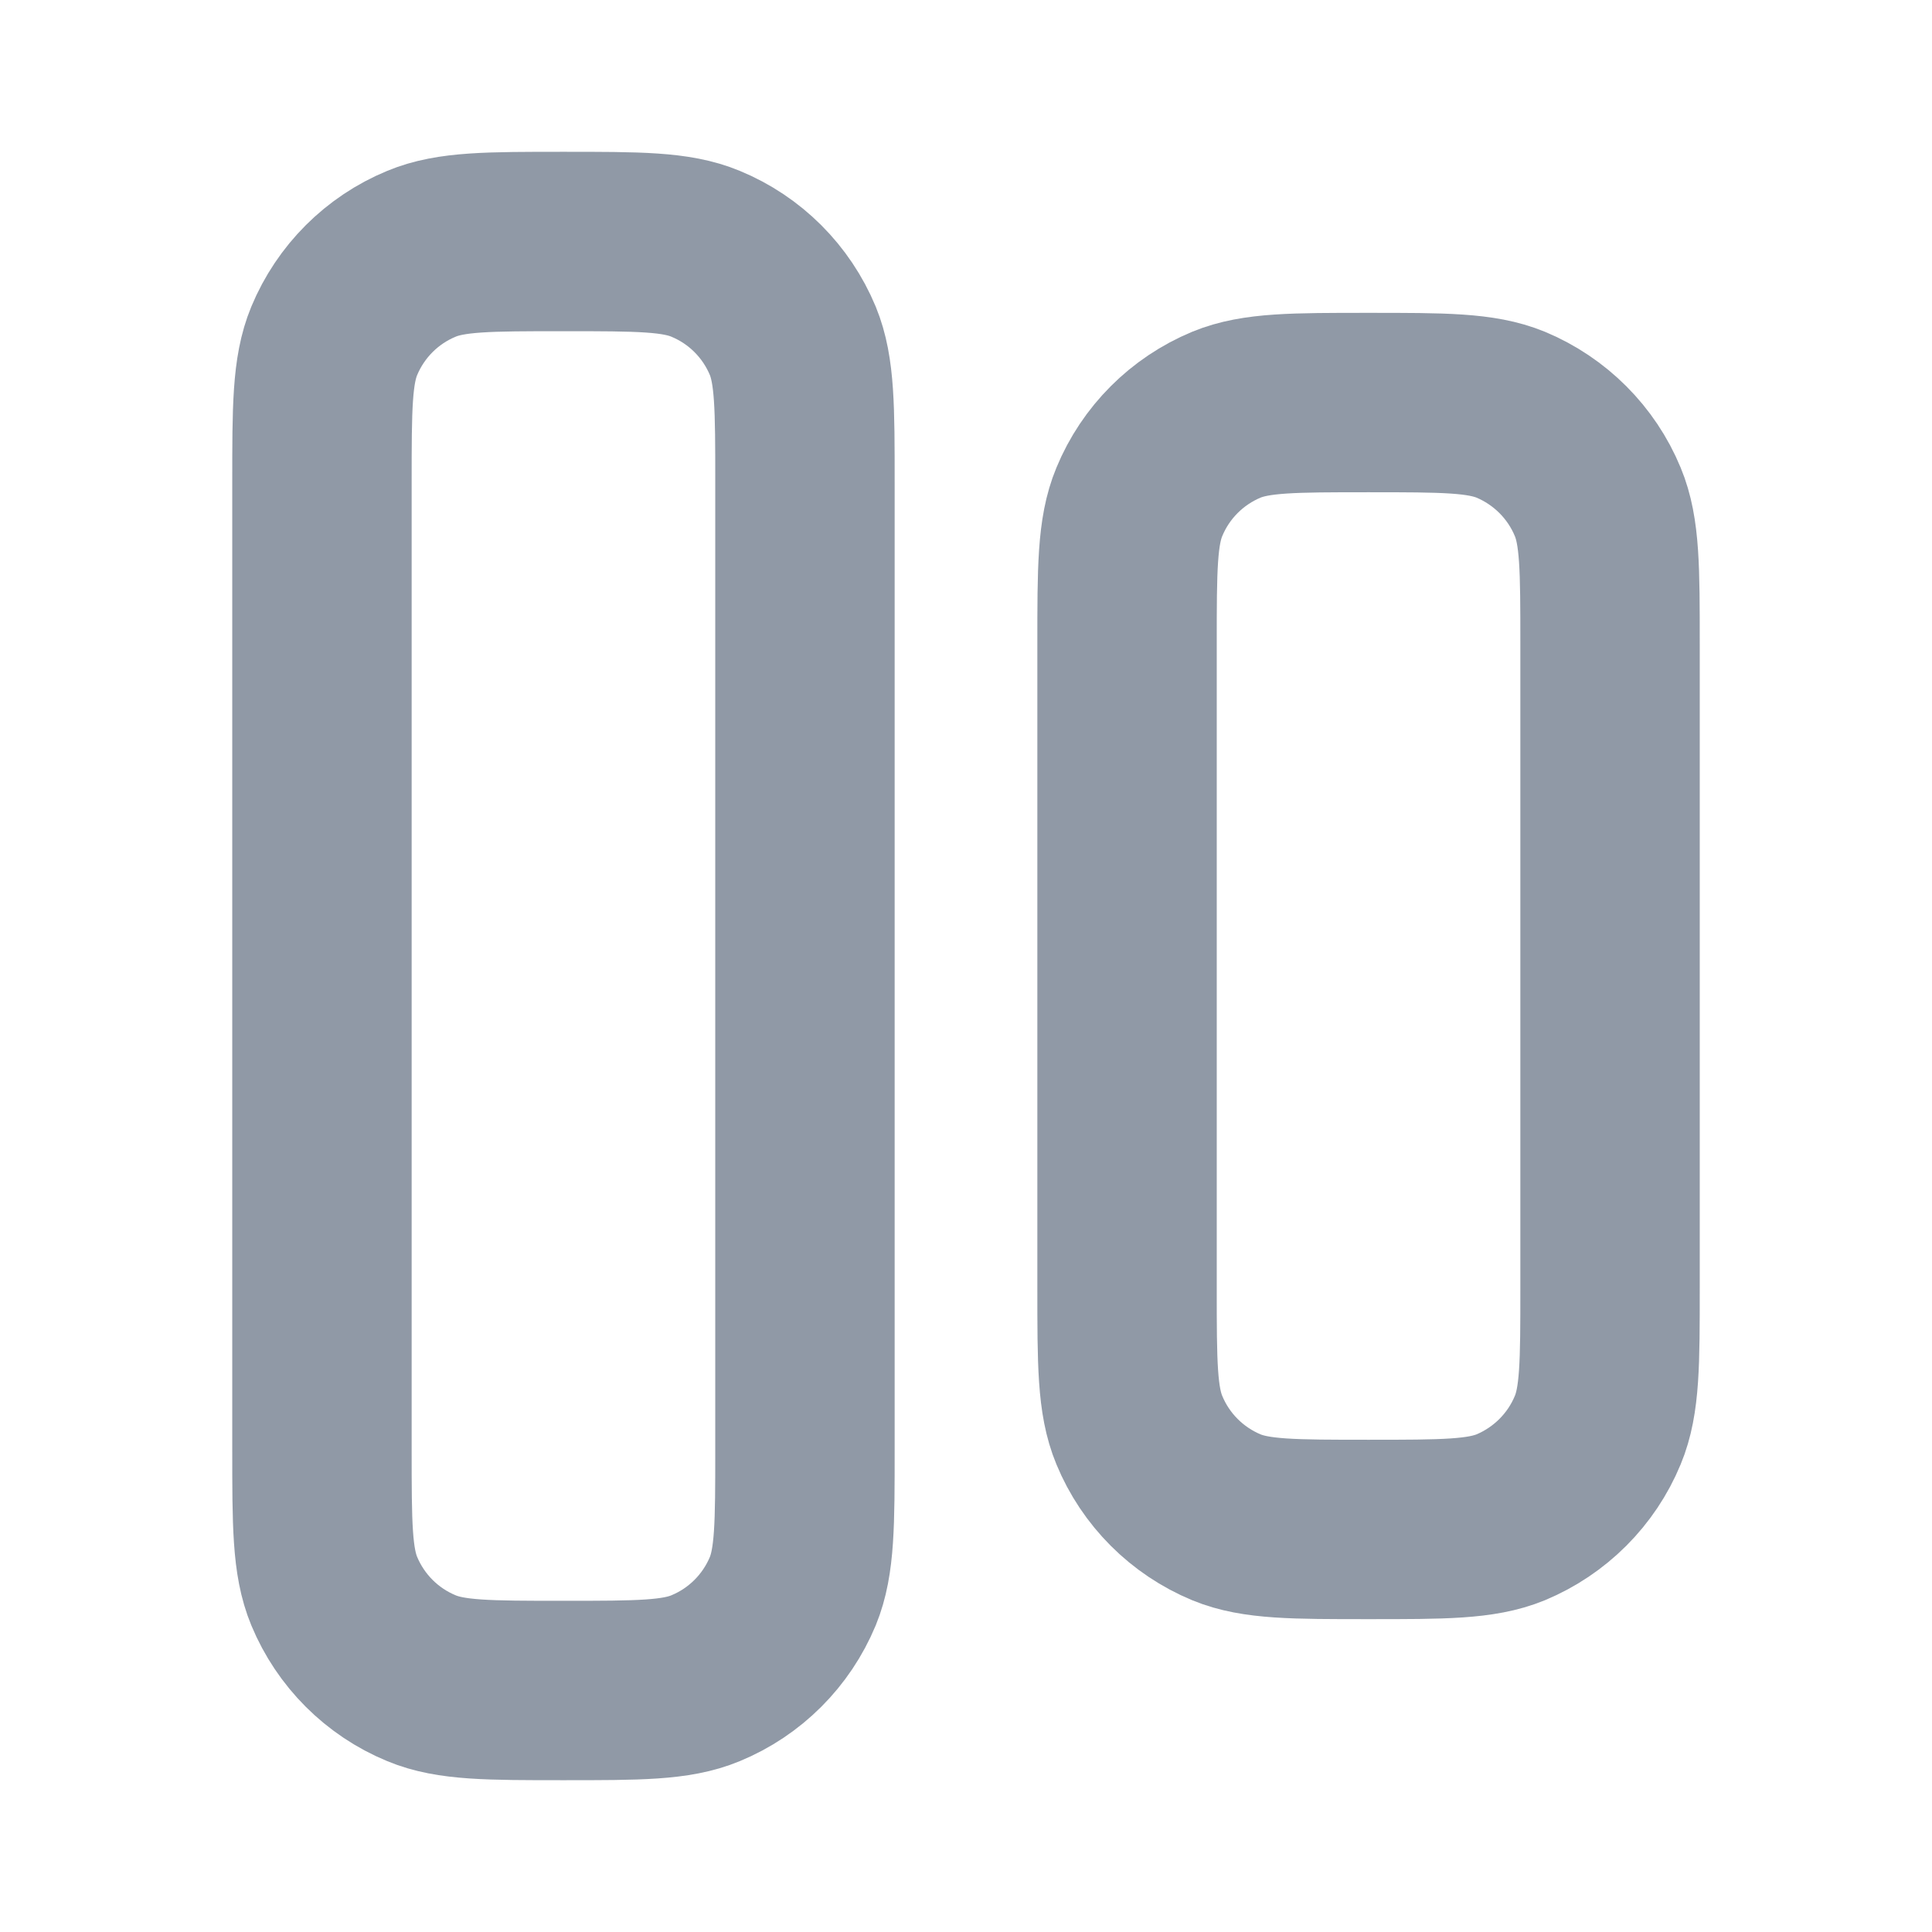
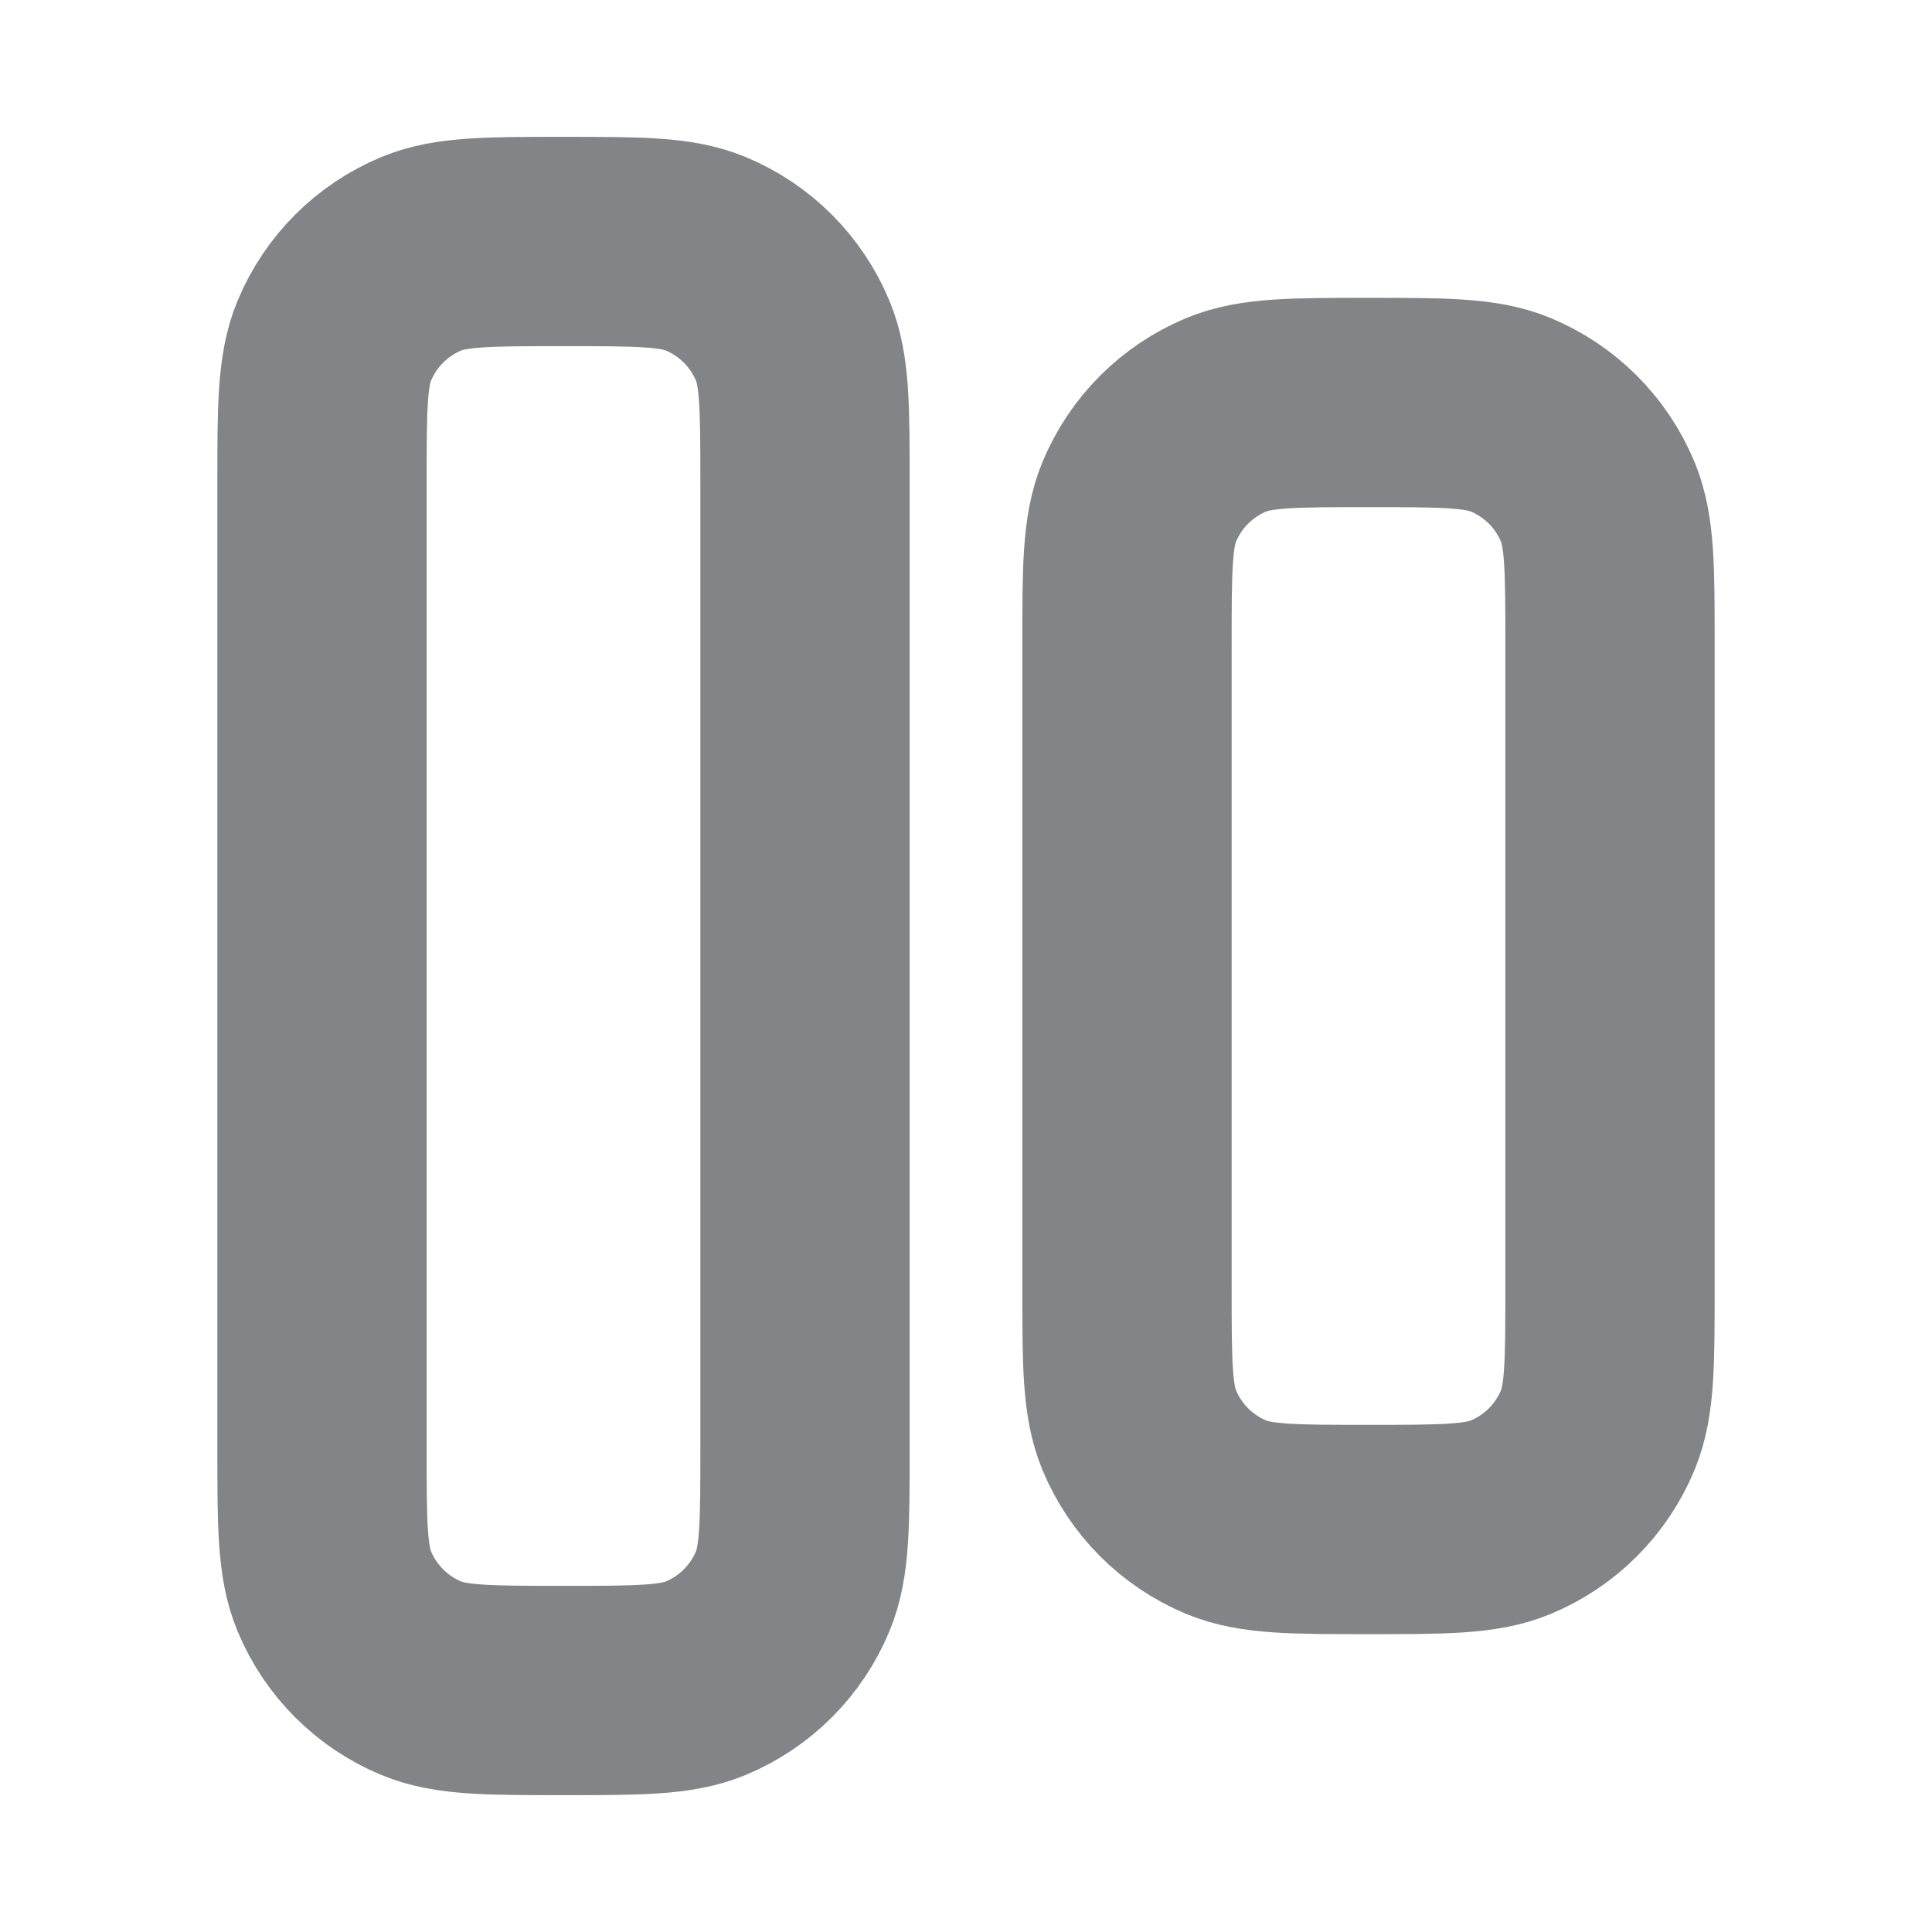
- <svg xmlns="http://www.w3.org/2000/svg" width="14" height="14" viewBox="0 0 14 14" fill="none">
-   <path d="M5.833 10.5V3.5C5.833 2.956 5.833 2.685 5.745 2.47C5.626 2.184 5.399 1.957 5.113 1.839C4.899 1.75 4.627 1.75 4.083 1.75C3.54 1.75 3.268 1.75 3.054 1.839C2.768 1.957 2.541 2.184 2.422 2.47C2.333 2.685 2.333 2.956 2.333 3.5V10.5C2.333 11.044 2.333 11.315 2.422 11.53C2.541 11.816 2.768 12.043 3.054 12.161C3.268 12.25 3.54 12.25 4.083 12.25C4.627 12.25 4.899 12.25 5.113 12.161C5.399 12.043 5.626 11.816 5.745 11.53C5.833 11.315 5.833 11.044 5.833 10.5Z" stroke="#9099A6" stroke-width="1.3" stroke-linecap="round" stroke-linejoin="round" />
-   <path d="M11.667 9.333V4.667C11.667 4.123 11.667 3.851 11.578 3.637C11.46 3.351 11.232 3.124 10.947 3.005C10.732 2.917 10.46 2.917 9.917 2.917C9.373 2.917 9.101 2.917 8.887 3.005C8.601 3.124 8.374 3.351 8.256 3.637C8.167 3.851 8.167 4.123 8.167 4.667V9.333C8.167 9.877 8.167 10.149 8.256 10.363C8.374 10.649 8.601 10.876 8.887 10.995C9.101 11.083 9.373 11.083 9.917 11.083C10.46 11.083 10.732 11.083 10.947 10.995C11.232 10.876 11.46 10.649 11.578 10.363C11.667 10.149 11.667 9.877 11.667 9.333Z" stroke="#9099A6" stroke-width="1.3" stroke-linecap="round" stroke-linejoin="round" />
+ <svg xmlns="http://www.w3.org/2000/svg" width="12" height="12" viewBox="0 0 12 12" fill="none">
+   <path d="M5 9V3C5 2.534 5 2.301 4.924 2.117C4.822 1.872 4.628 1.678 4.383 1.576C4.199 1.5 3.966 1.5 3.5 1.5C3.034 1.5 2.801 1.5 2.617 1.576C2.372 1.678 2.178 1.872 2.076 2.117C2 2.301 2 2.534 2 3V9C2 9.466 2 9.699 2.076 9.883C2.178 10.128 2.372 10.322 2.617 10.424C2.801 10.5 3.034 10.5 3.5 10.5C3.966 10.5 4.199 10.5 4.383 10.424C4.628 10.322 4.822 10.128 4.924 9.883C5 9.699 5 9.466 5 9Z" stroke="#838488" stroke-width="1.3" stroke-linecap="round" stroke-linejoin="round" />
+   <path d="M10 8V4C10 3.534 10 3.301 9.924 3.117C9.822 2.872 9.628 2.678 9.383 2.576C9.199 2.5 8.966 2.5 8.5 2.5C8.034 2.5 7.801 2.5 7.617 2.576C7.372 2.678 7.178 2.872 7.076 3.117C7 3.301 7 3.534 7 4V8C7 8.466 7 8.699 7.076 8.883C7.178 9.128 7.372 9.322 7.617 9.424C7.801 9.5 8.034 9.5 8.5 9.5C8.966 9.5 9.199 9.5 9.383 9.424C9.628 9.322 9.822 9.128 9.924 8.883C10 8.699 10 8.466 10 8Z" stroke="#838488" stroke-width="1.3" stroke-linecap="round" stroke-linejoin="round" />
</svg>
